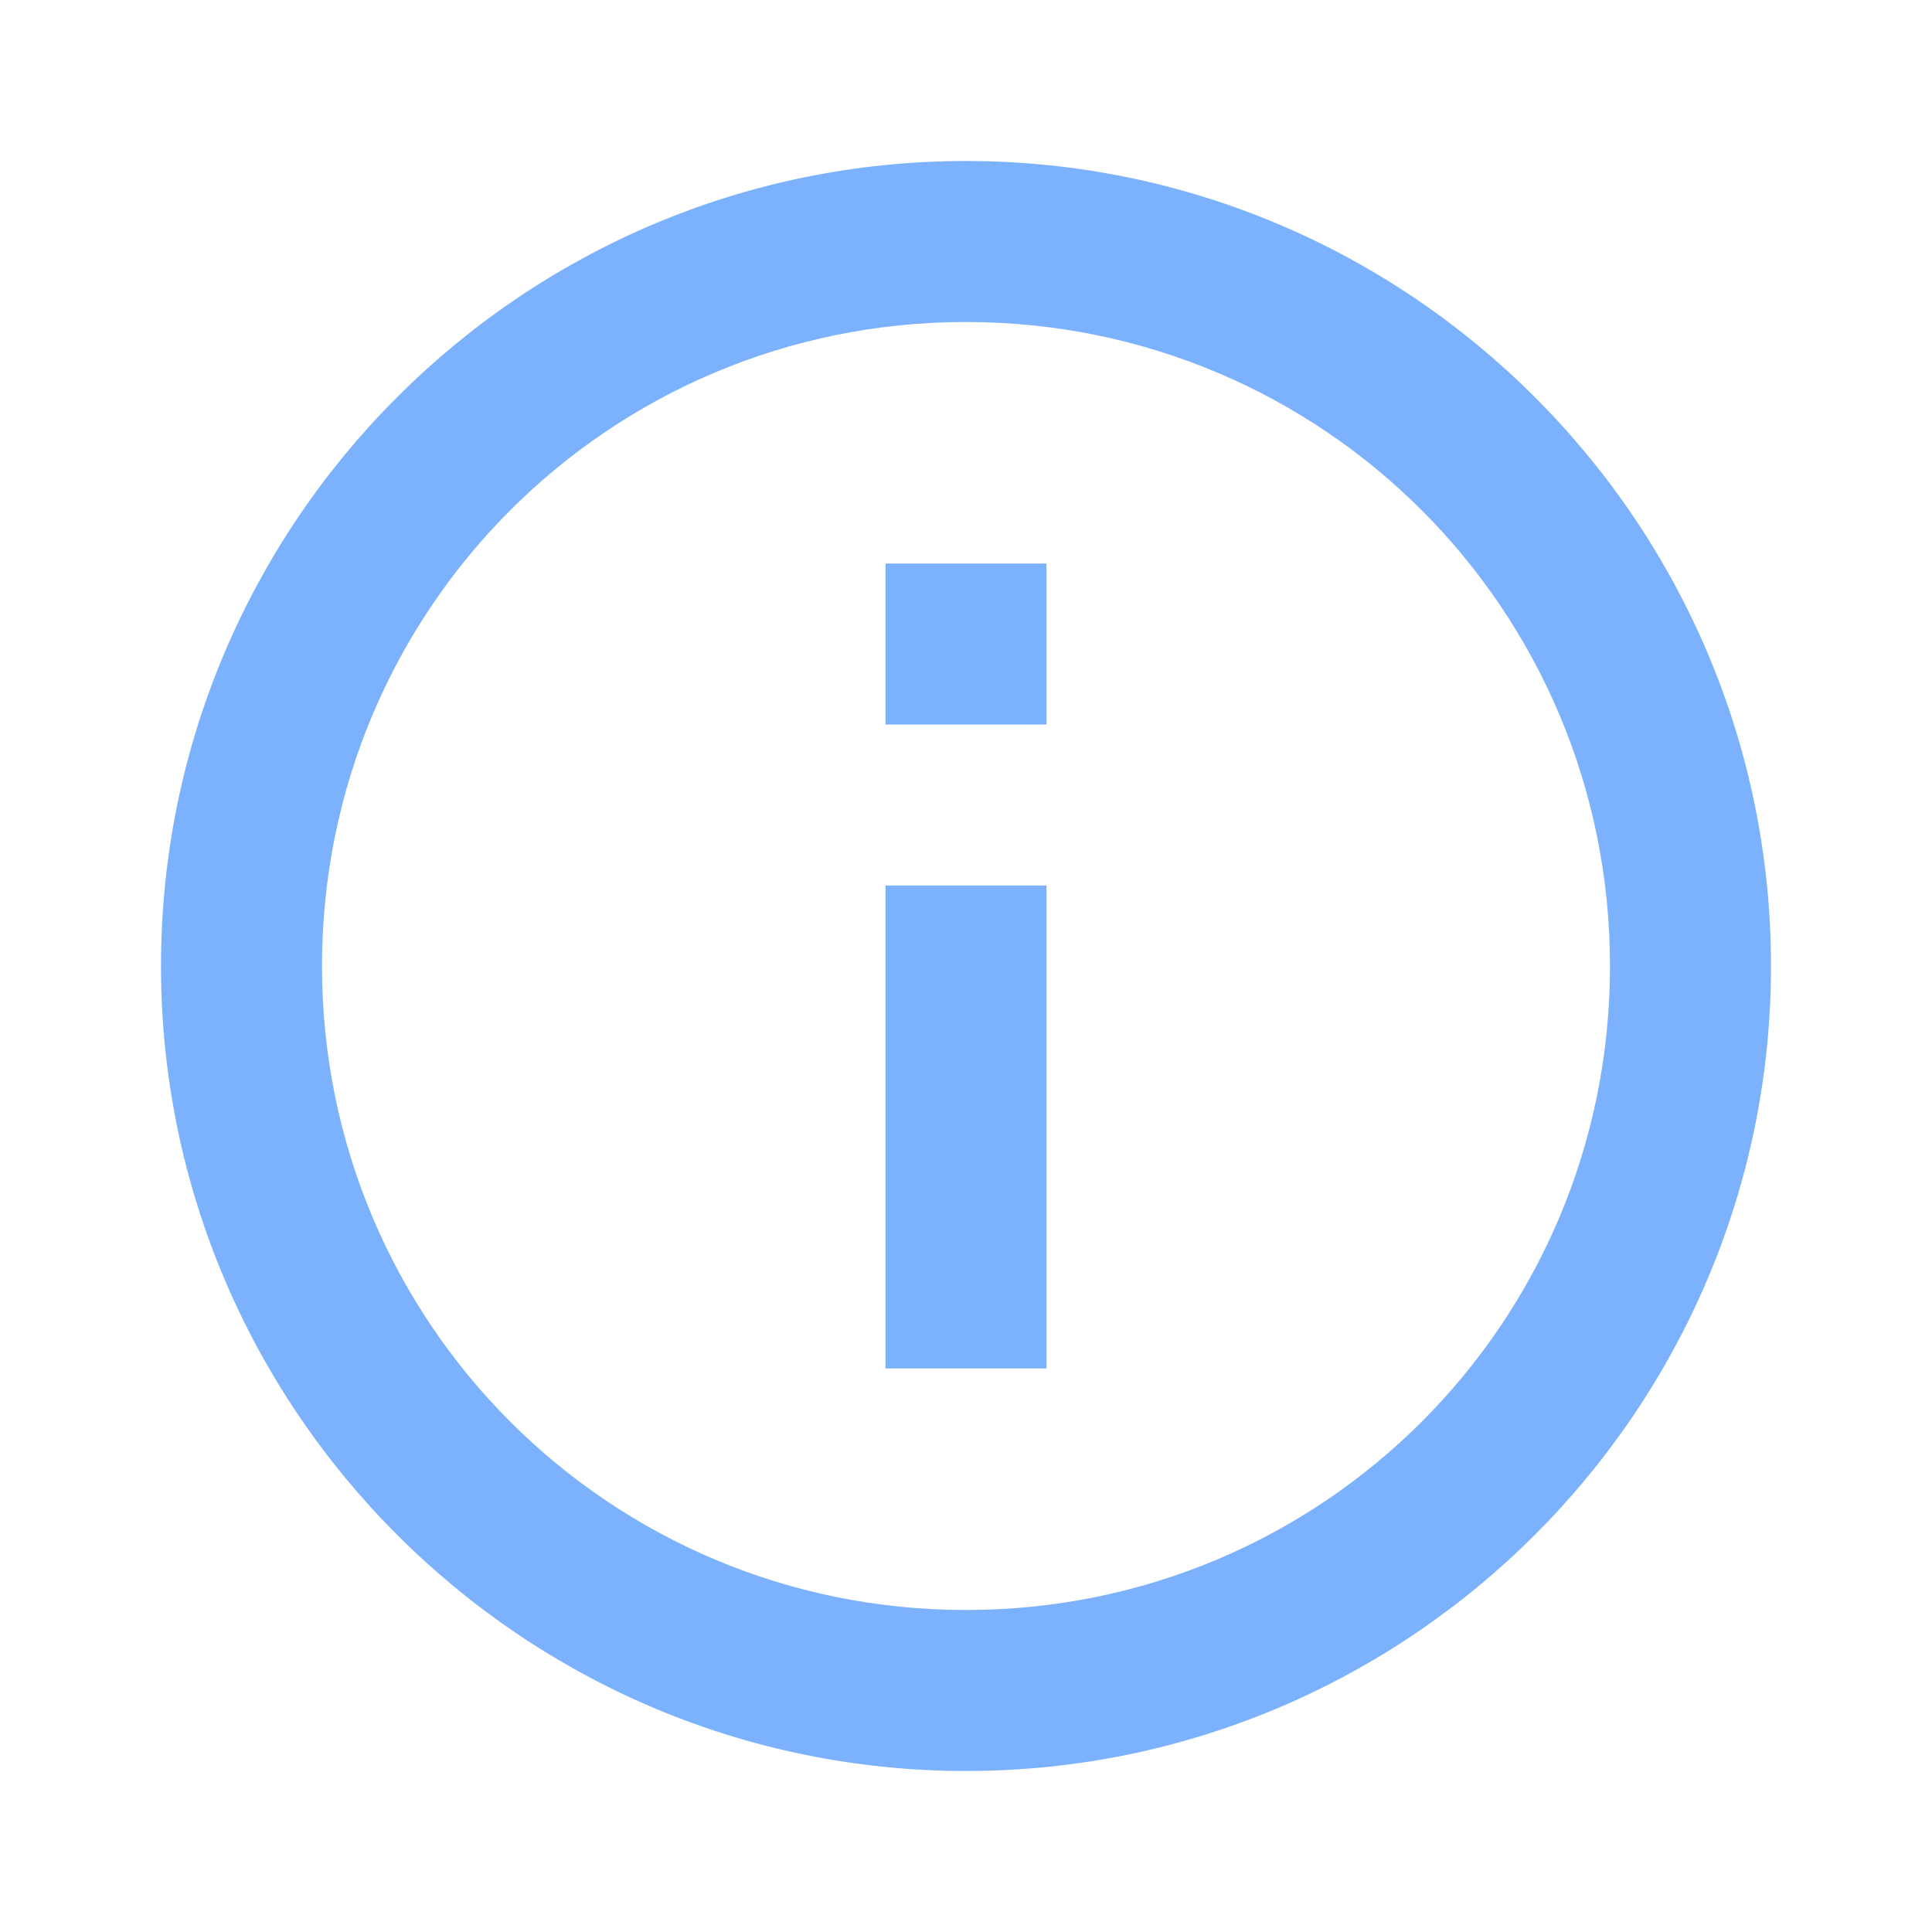
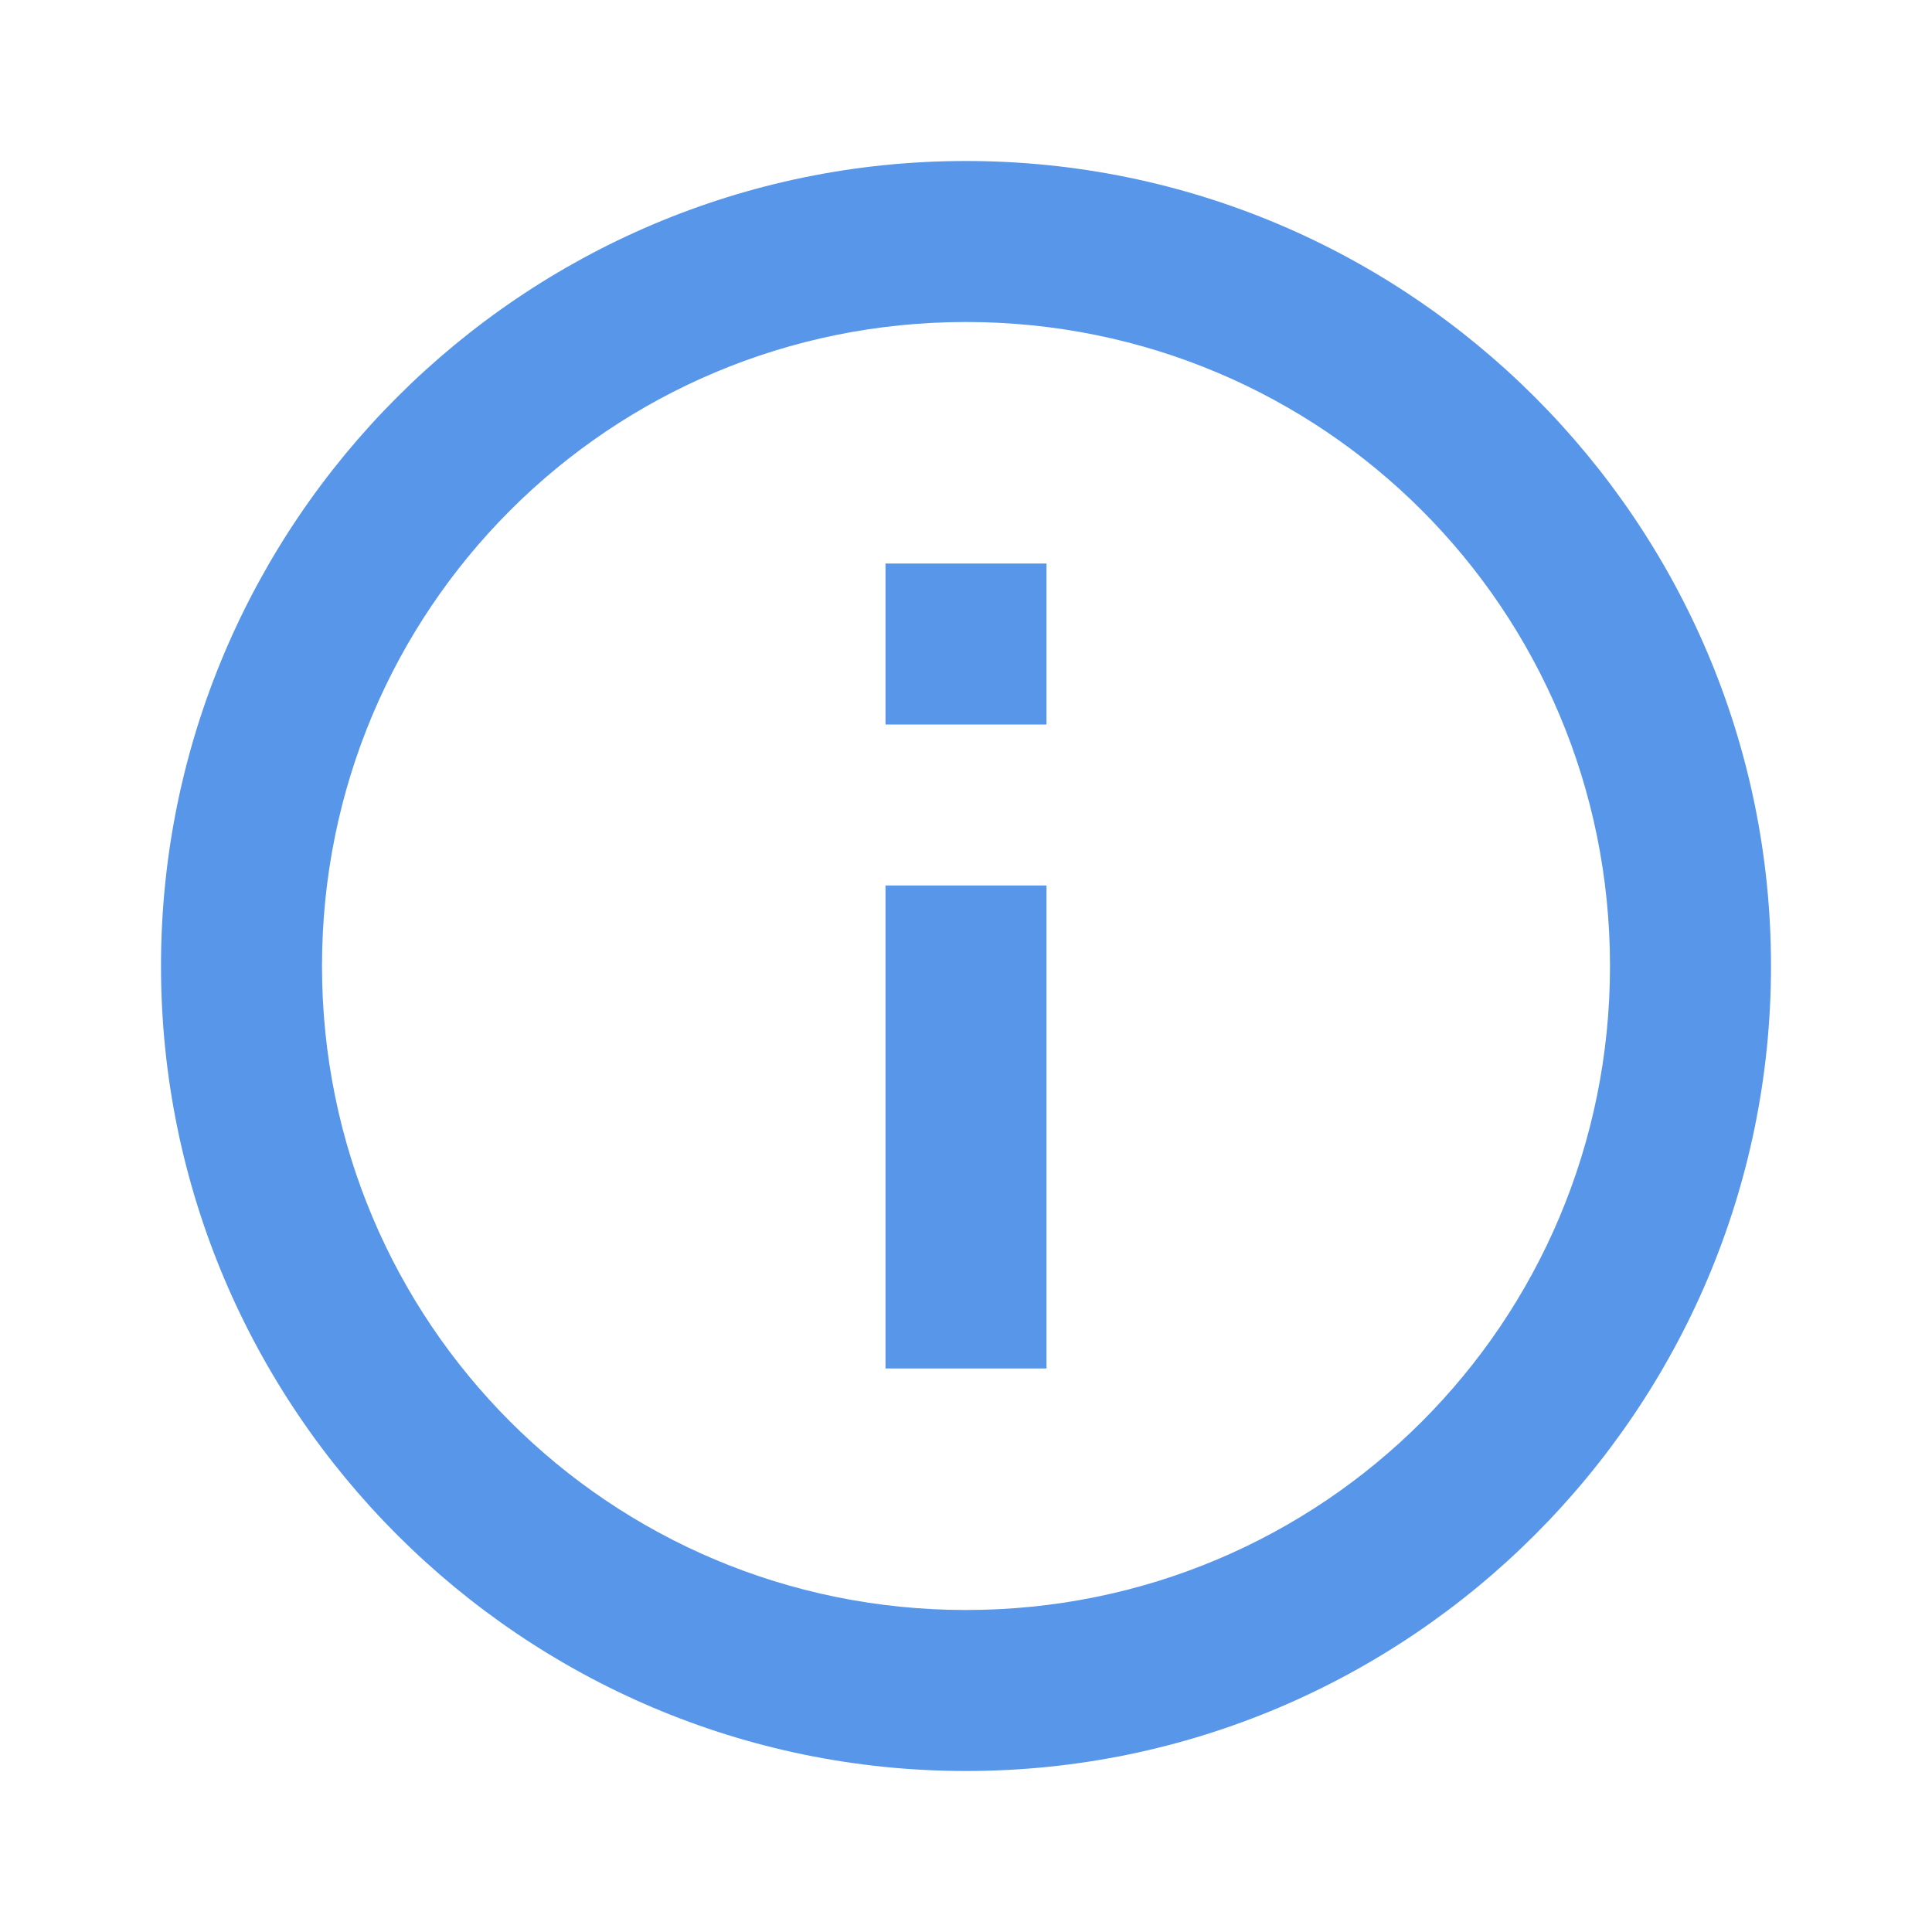
- <svg xmlns="http://www.w3.org/2000/svg" fill="#7cb2fd" viewBox="0 0 24 24" width="28px" height="28px">
+ <svg xmlns="http://www.w3.org/2000/svg" fill="#5796e9" viewBox="0 0 24 24" width="28px" height="28px">
  <path d="M 12 2 C 6.489 2 2 6.489 2 12 C 2 17.511 6.489 22 12 22 C 17.511 22 22 17.511 22 12 C 22 6.489 17.511 2 12 2 z M 12 4 C 16.43 4 20 7.57 20 12 C 20 16.43 16.43 20 12 20 C 7.57 20 4 16.43 4 12 C 4 7.57 7.57 4 12 4 z M 11 7 L 11 9 L 13 9 L 13 7 L 11 7 z M 11 11 L 11 17 L 13 17 L 13 11 L 11 11 z" />
</svg>
